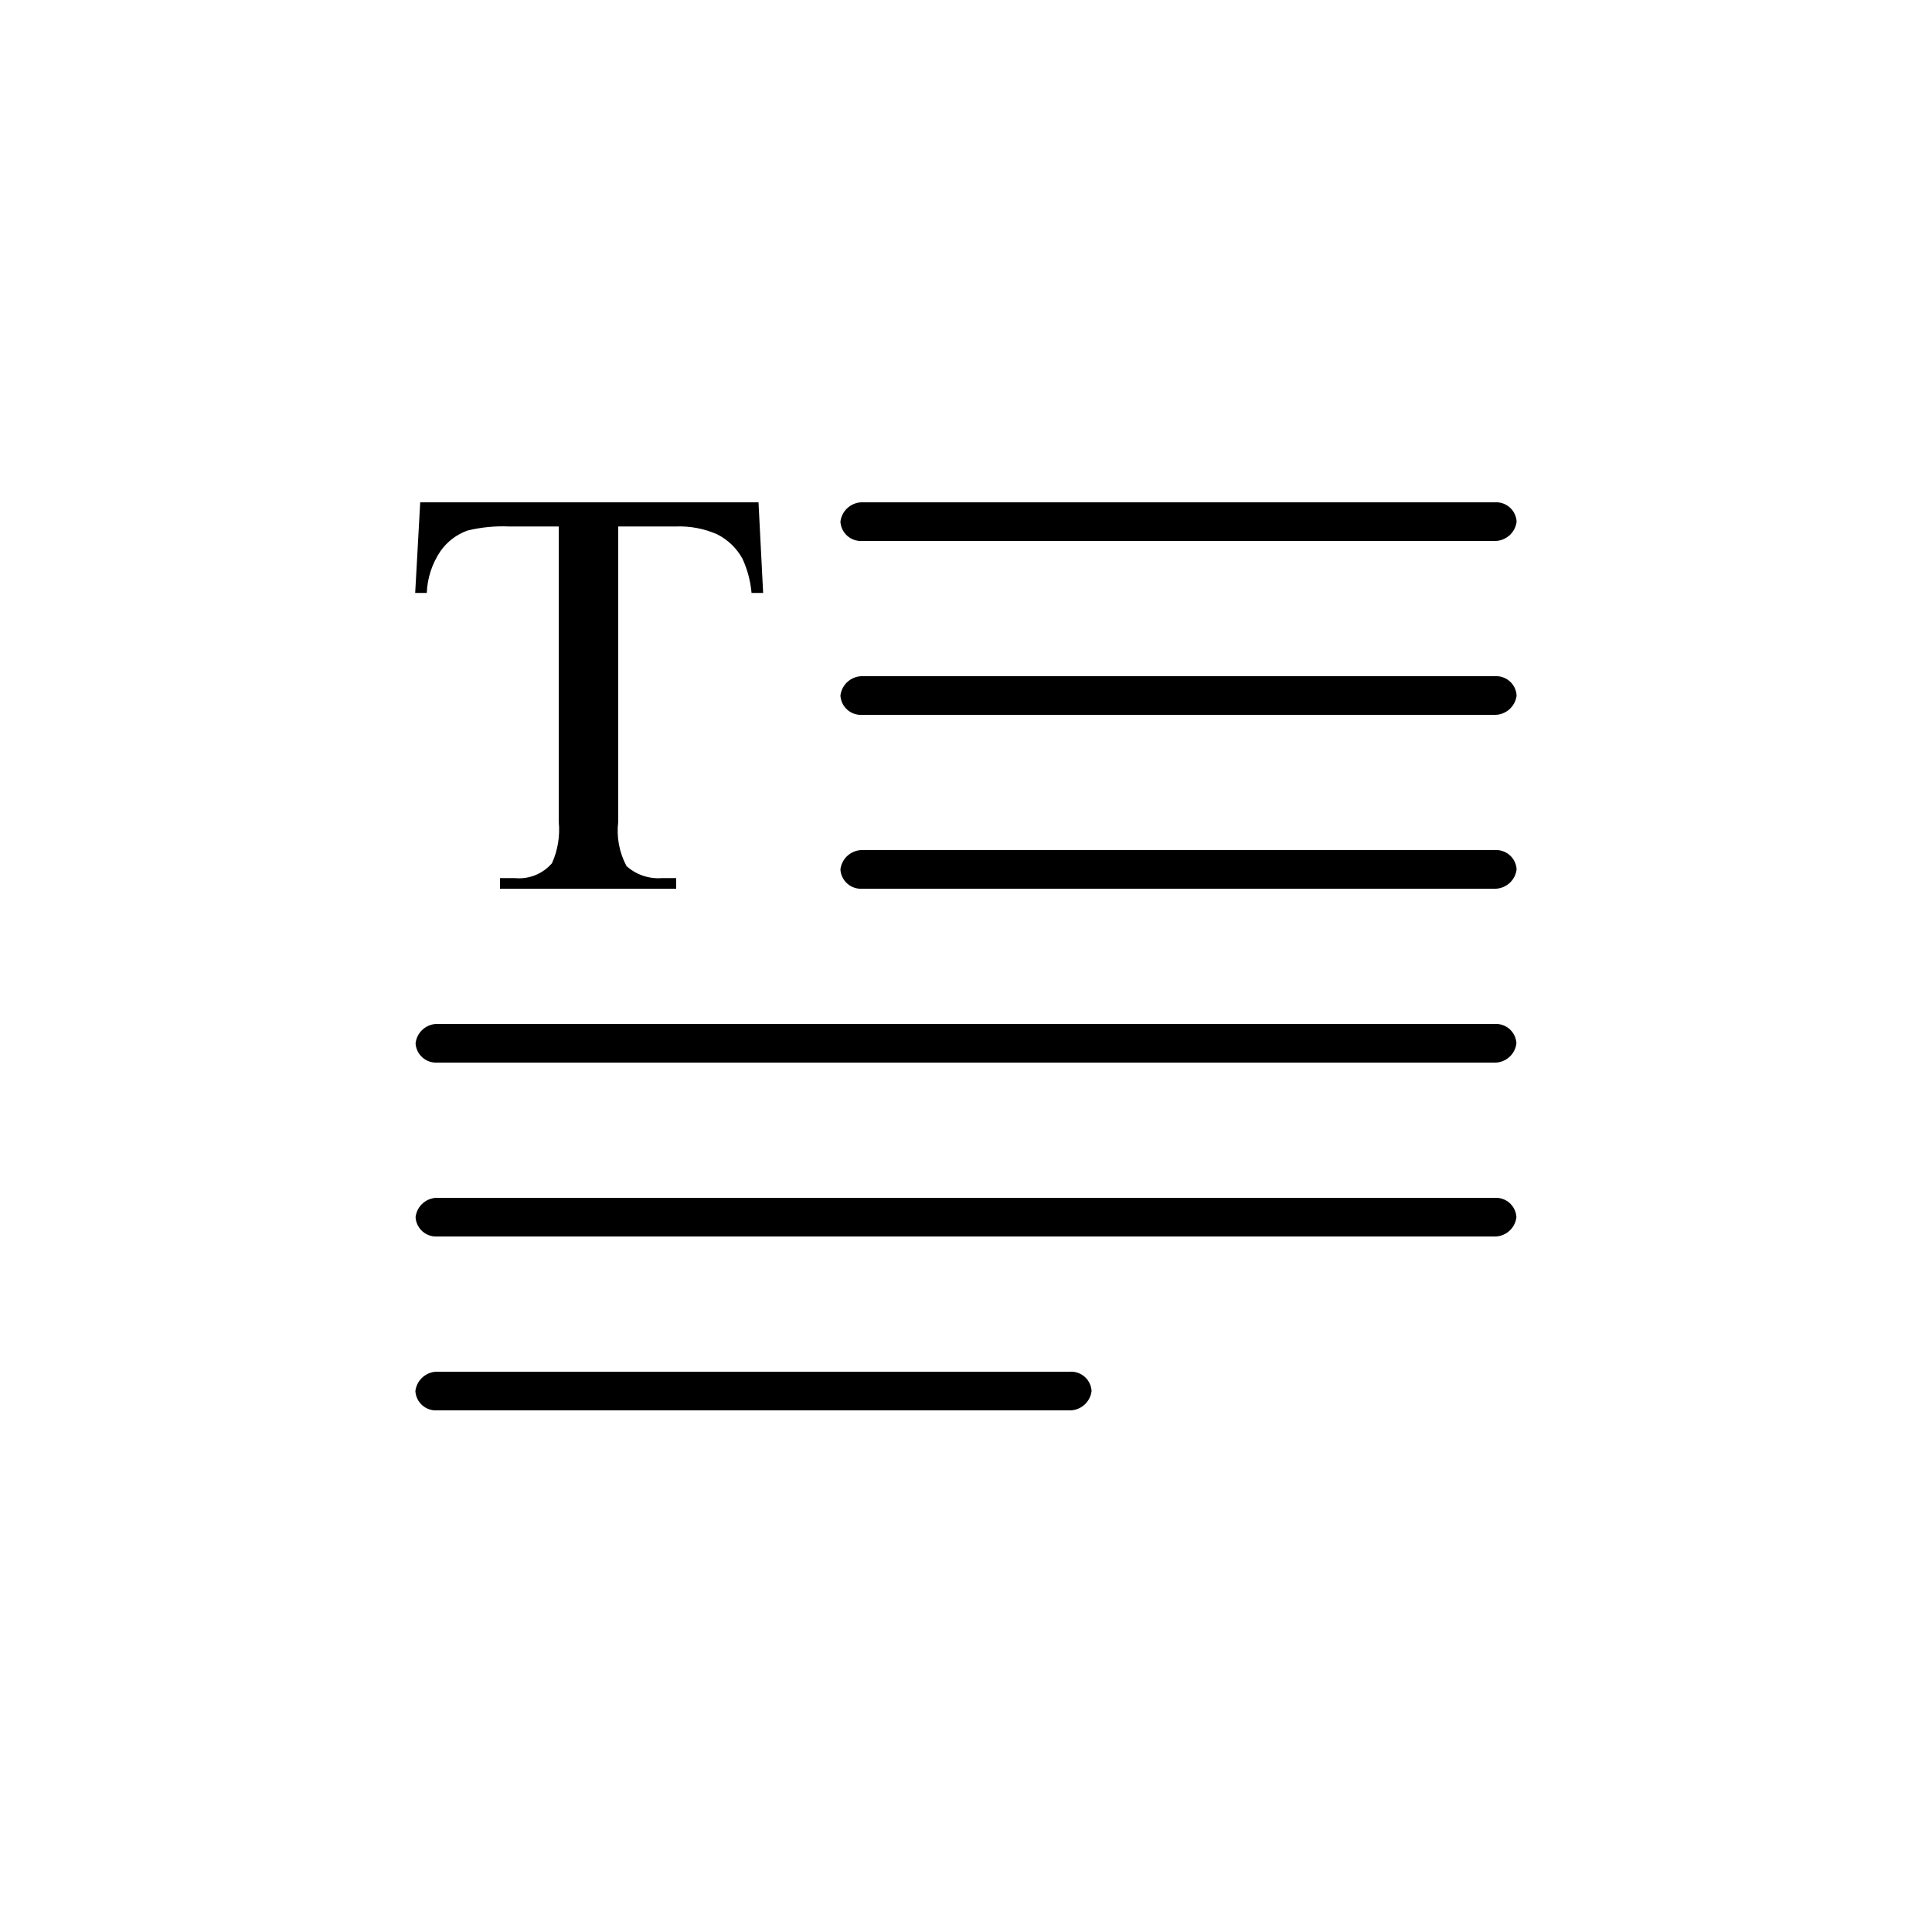
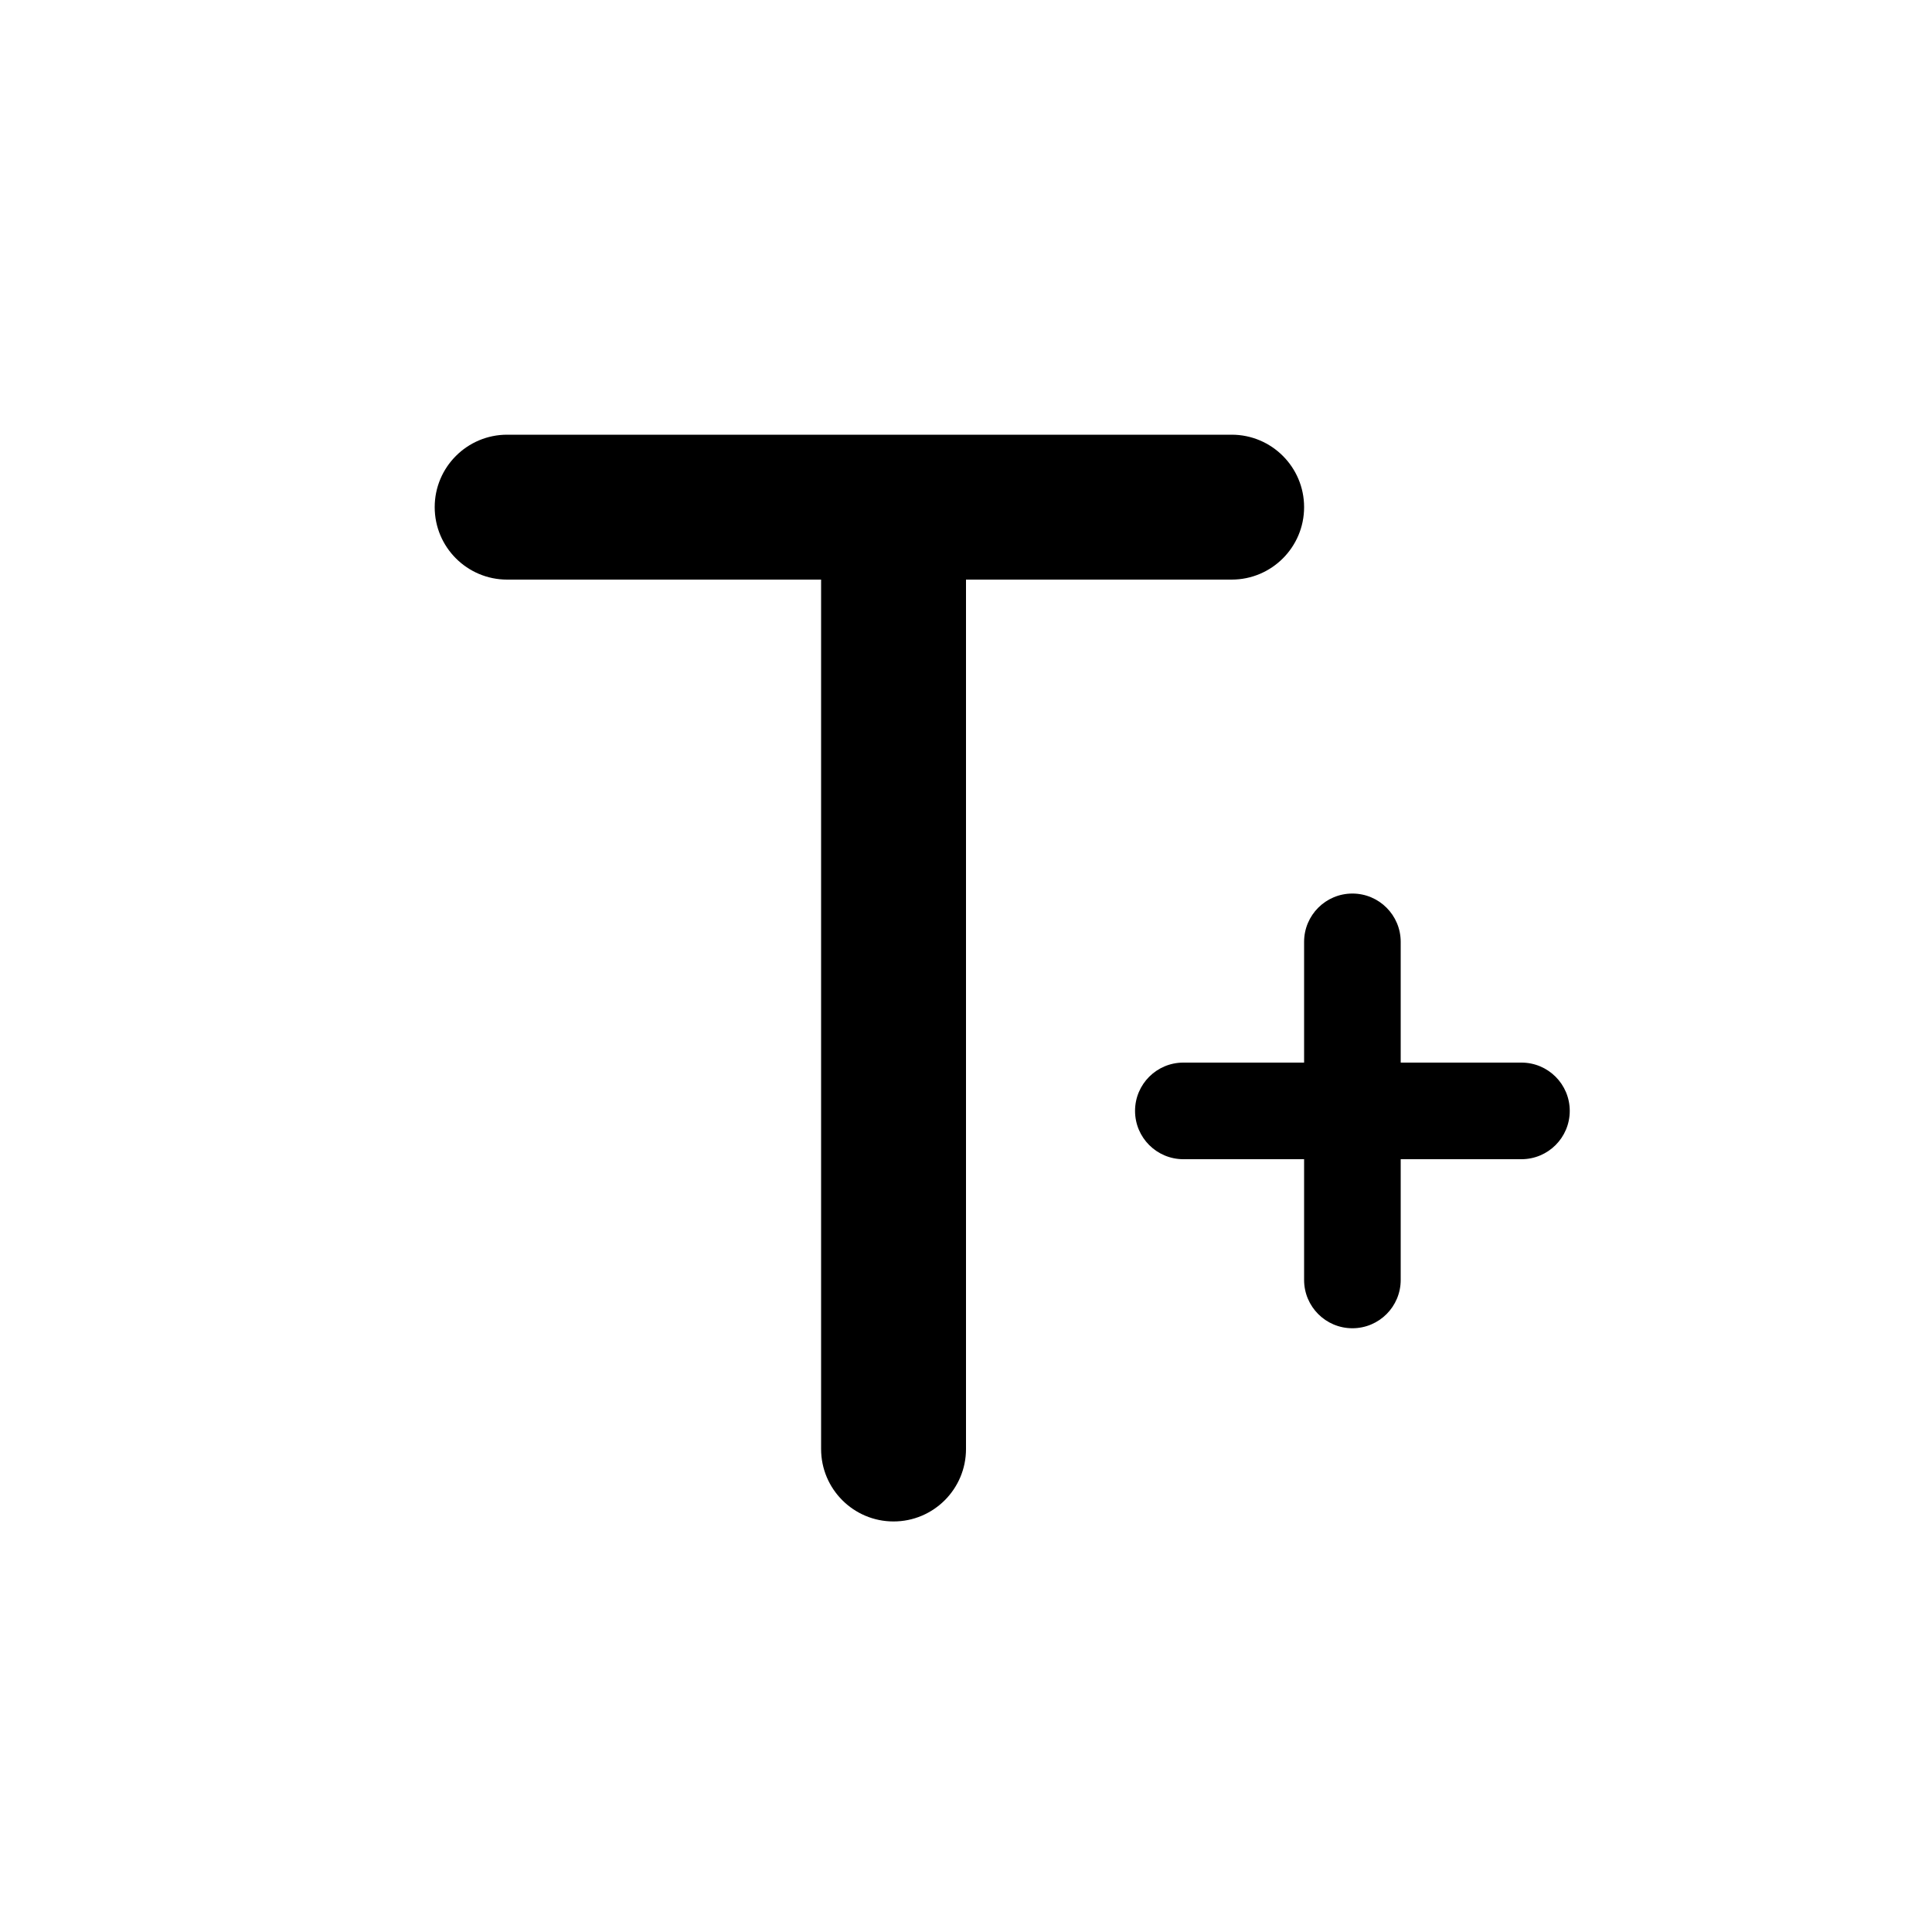
- <svg xmlns="http://www.w3.org/2000/svg" viewBox="0 0 100 100">
-   <path d="M44.63 37H77.3a1.14 1.14 0 001.2-1 1.06 1.06 0 00-1.13-1H44.7a1.14 1.14 0 00-1.2 1 1.06 1.06 0 001.13 1zm0 9H77.3a1.14 1.14 0 001.2-1 1.06 1.06 0 00-1.13-1H44.7a1.14 1.14 0 00-1.2 1 1.06 1.06 0 001.13 1zm0-18H77.3a1.14 1.14 0 001.2-1 1.06 1.06 0 00-1.13-1H44.7a1.14 1.14 0 00-1.2 1 1.06 1.06 0 001.13 1zM22.62 55H77.3a1.13 1.13 0 001.19-1 1.06 1.06 0 00-1.12-1H22.7a1.13 1.13 0 00-1.19 1 1.06 1.06 0 001.11 1zm0 9H77.3a1.13 1.13 0 001.19-1 1.06 1.06 0 00-1.12-1H22.7a1.13 1.13 0 00-1.19 1 1.06 1.06 0 001.11 1zm.01 9H55.3a1.14 1.14 0 001.2-1 1.06 1.06 0 00-1.13-1H22.7a1.14 1.14 0 00-1.2 1 1.06 1.06 0 001.13 1zm16.63-47l.24 4.69h-.6a5.36 5.36 0 00-.47-1.77 3.07 3.07 0 00-1.3-1.26 4.83 4.83 0 00-2.13-.41h-3v15.28a3.86 3.86 0 00.43 2.3 2.47 2.47 0 001.85.62H35V46h-9.12v-.55h.76a2.25 2.25 0 001.93-.77 4.21 4.21 0 00.35-2.15V27.25h-2.58a7.68 7.68 0 00-2.14.21 2.9 2.9 0 00-1.41 1.08 4.15 4.15 0 00-.7 2.15h-.6l.26-4.69z" />
+ <svg xmlns="http://www.w3.org/2000/svg" viewBox="0 0 40 40">
+   <path d="M25.5 12a1.5 1.5 0 000-3h-15a1.5 1.5 0 000 3H17v18a1.5 1.5 0 003 0V12zm6 10H29v-2.5a1 1 0 00-2 0V22h-2.5a1 1 0 000 2H27v2.5a1 1 0 002 0V24h2.5a1 1 0 000-2z" />
</svg>
